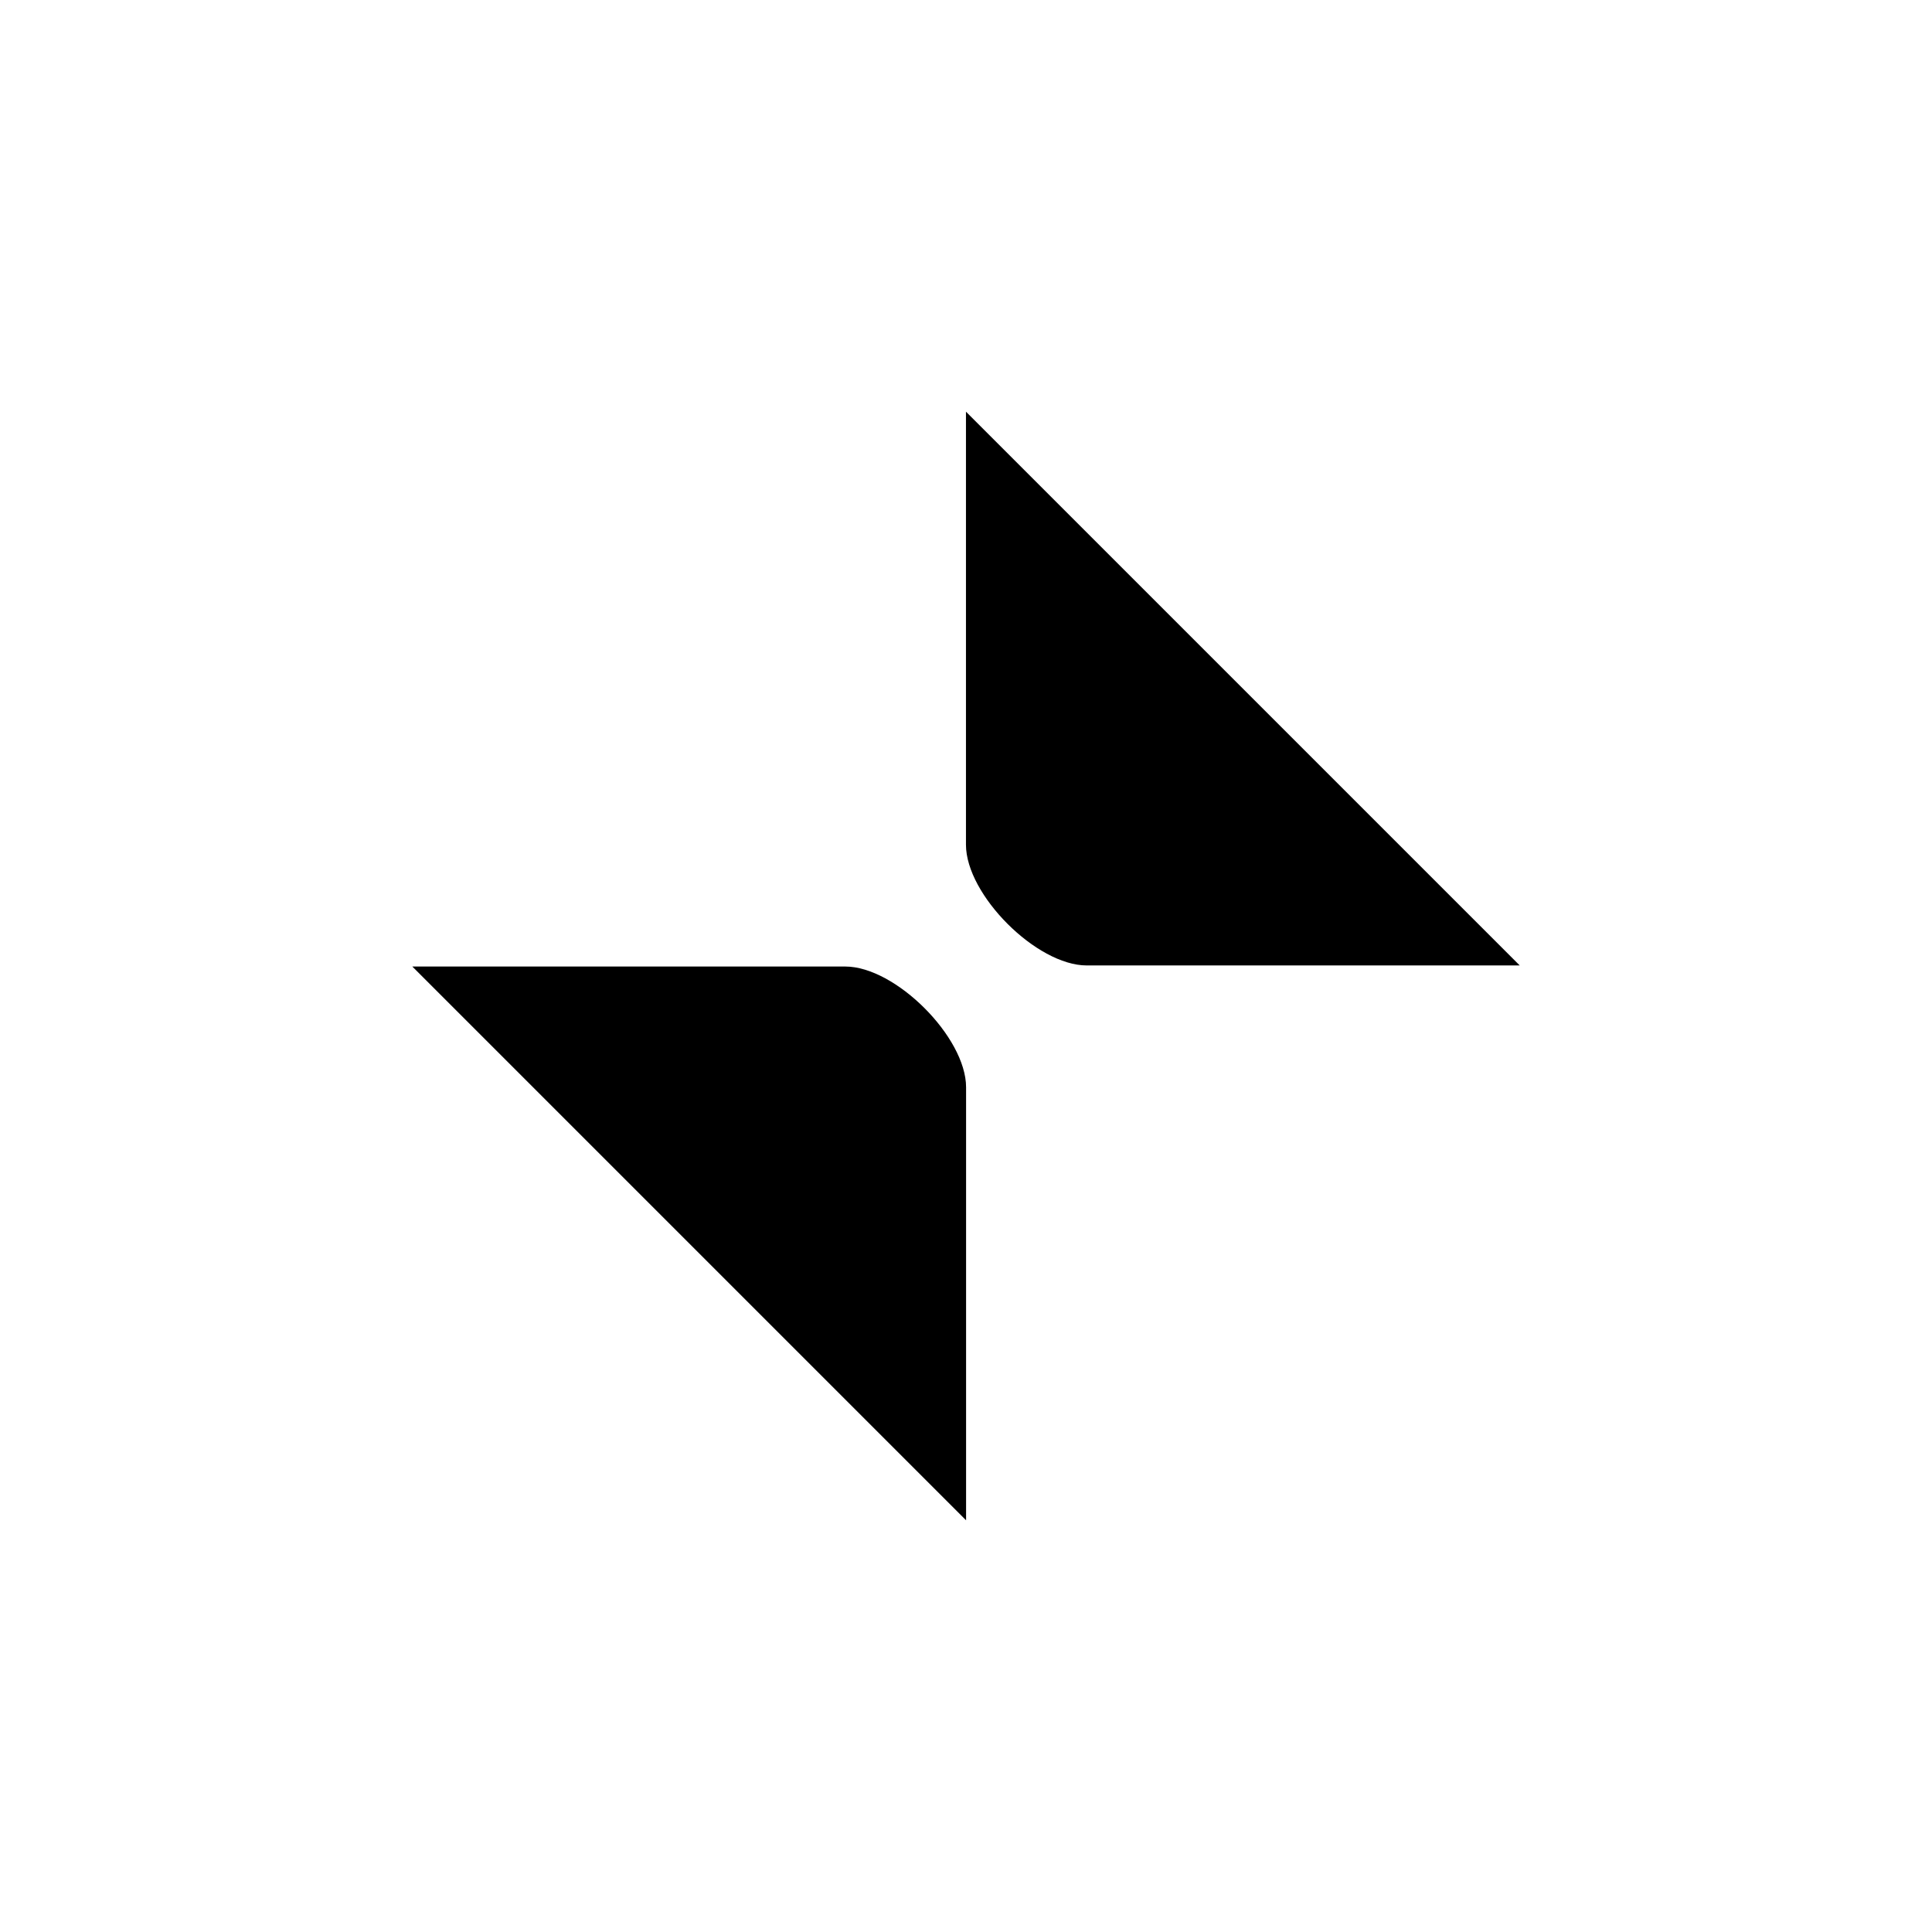
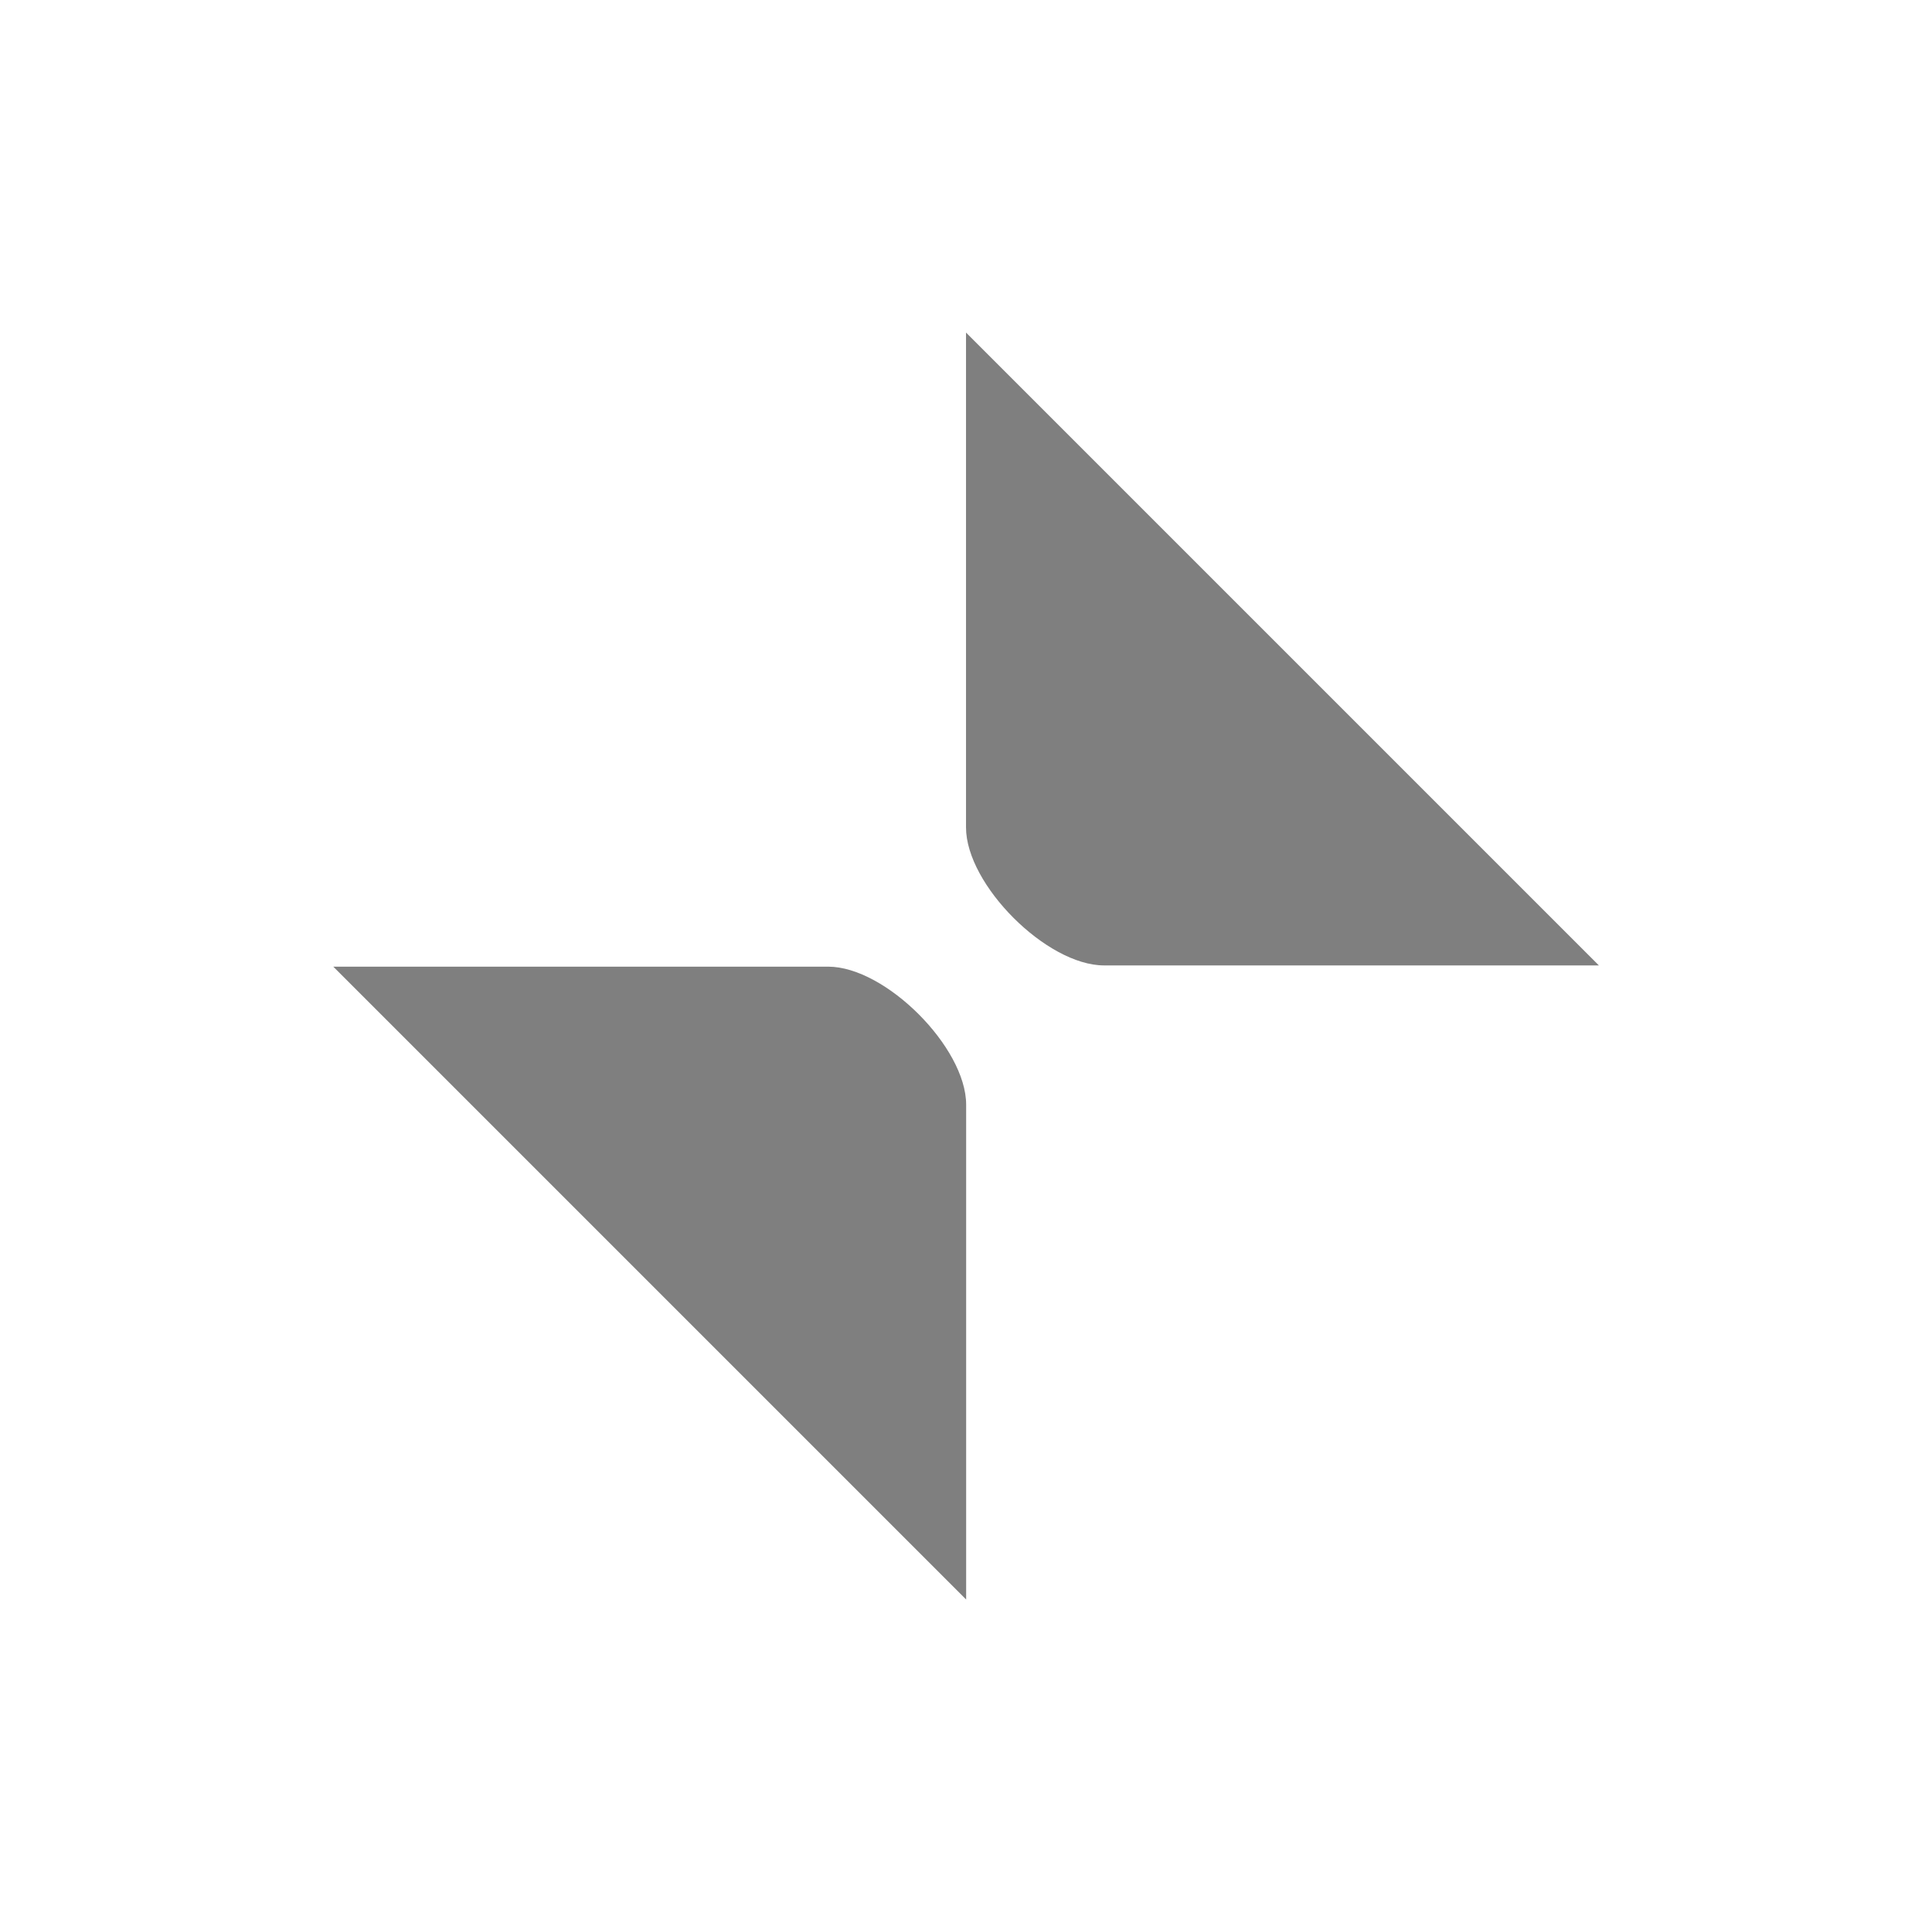
- <svg xmlns="http://www.w3.org/2000/svg" width="16" height="16" id="svg9892" version="1.1">
+ <svg xmlns="http://www.w3.org/2000/svg" width="14" height="14" id="svg9892" version="1.1">
  <defs id="mojave_theme">
    <linearGradient id="header_button_img_dark">
      <stop id="stop1959" offset="0" style="stop-color:#636363;stop-opacity:1" />
      <stop id="stop1961" offset="1" style="stop-color:#696969;stop-opacity:1" />
    </linearGradient>
    <linearGradient id="header_button_img">
      <stop style="stop-color:#f1f1f1;stop-opacity:1" offset="0" id="stop1945" />
      <stop style="stop-color:#fefefe;stop-opacity:1" offset="1" id="stop1947" />
    </linearGradient>
    <linearGradient id="theme_darker_color">
      <stop style="stop-color:#4d4d4d;stop-opacity:1;" offset="0" id="stop5416" />
    </linearGradient>
    <linearGradient id="button_active">
      <stop style="stop-color:#3d6ffc;stop-opacity:1" offset="0" id="stop5384" />
      <stop style="stop-color:#7ba3f7;stop-opacity:1" offset="1" id="stop5386" />
    </linearGradient>
    <linearGradient id="unchecked_highlight">
      <stop style="stop-color:#5f5f5f;stop-opacity:1;" offset="0" id="stop1645" />
    </linearGradient>
    <linearGradient id="dark_unchecked_bg">
      <stop id="stop1615" offset="0" style="stop-color:#6a6a6a;stop-opacity:1" />
      <stop id="stop1617" offset="1" style="stop-color:#545454;stop-opacity:1" />
    </linearGradient>
    <linearGradient id="hightlight">
      <stop style="stop-color:#5887fc;stop-opacity:1;" offset="0" id="stop1628" />
    </linearGradient>
    <linearGradient id="dark_checked_bg">
      <stop style="stop-color:#3458c0;stop-opacity:1" offset="0" id="stop1580" />
      <stop style="stop-color:#3d67e3;stop-opacity:1" offset="1" id="stop1582" />
    </linearGradient>
    <linearGradient id="selected_fg_color">
      <stop style="stop-color:#ffffffgit;stop-opacity:1;" offset="0" id="stop6555" />
    </linearGradient>
    <linearGradient id="selected_bg_color">
      <stop style="stop-color:#5683fa;stop-opacity:1;" offset="0" id="stop5956" />
    </linearGradient>
  </defs>
  <g id="layer1" style="display:inline" transform="translate(-68,199.6378)">
    <rect ry="1.6930764e-05" y="-199.638" x="68" height="16" width="16" id="rect1588-8" style="opacity:0;fill:#000000;fill-opacity:1;stroke:none;stroke-width:0.474;stroke-linejoin:miter;stroke-miterlimit:4;stroke-dasharray:none;stroke-opacity:1;paint-order:markers stroke fill" />
-     <g transform="translate(-250.2143,25.8576)" id="g1857-84">
-       <path id="path1853-3" d="m 326.214,-222.086 v 3.586 c 0,0.415 0.585,1 1,1 h 3.586 z" style="fill:#000000;fill-opacity:1;stroke:none;stroke-width:2;stroke-linecap:round;stroke-linejoin:round;stroke-miterlimit:4;stroke-dasharray:none;stroke-opacity:1" />
-       <path style="fill:#000000;fill-opacity:1;stroke:none;stroke-width:2;stroke-linecap:round;stroke-linejoin:round;stroke-miterlimit:4;stroke-dasharray:none;stroke-opacity:1" d="m 326.215,-212.905 v -3.586 c 0,-0.415 -0.585,-1 -1,-1 h -3.586 z" id="path1855-1" />
+     <g transform="translate(-251.2139,24.85794)" id="g1857-84">
+       <path id="path1853-3" d="m 326.214,-222.086 v 3.586 c 0,0.415 0.585,1 1,1 h 3.586 z" style="fill:#000000;fill-opacity:0.5;stroke:none;stroke-width:2;stroke-linecap:round;stroke-linejoin:round;stroke-miterlimit:4;stroke-dasharray:none;stroke-opacity:1" />
+       <path style="fill:#000000;fill-opacity:0.5;stroke:none;stroke-width:2;stroke-linecap:round;stroke-linejoin:round;stroke-miterlimit:4;stroke-dasharray:none;stroke-opacity:1" d="m 326.215,-212.905 v -3.586 c 0,-0.415 -0.585,-1 -1,-1 h -3.586 z" id="path1855-1" />
    </g>
  </g>
</svg>
